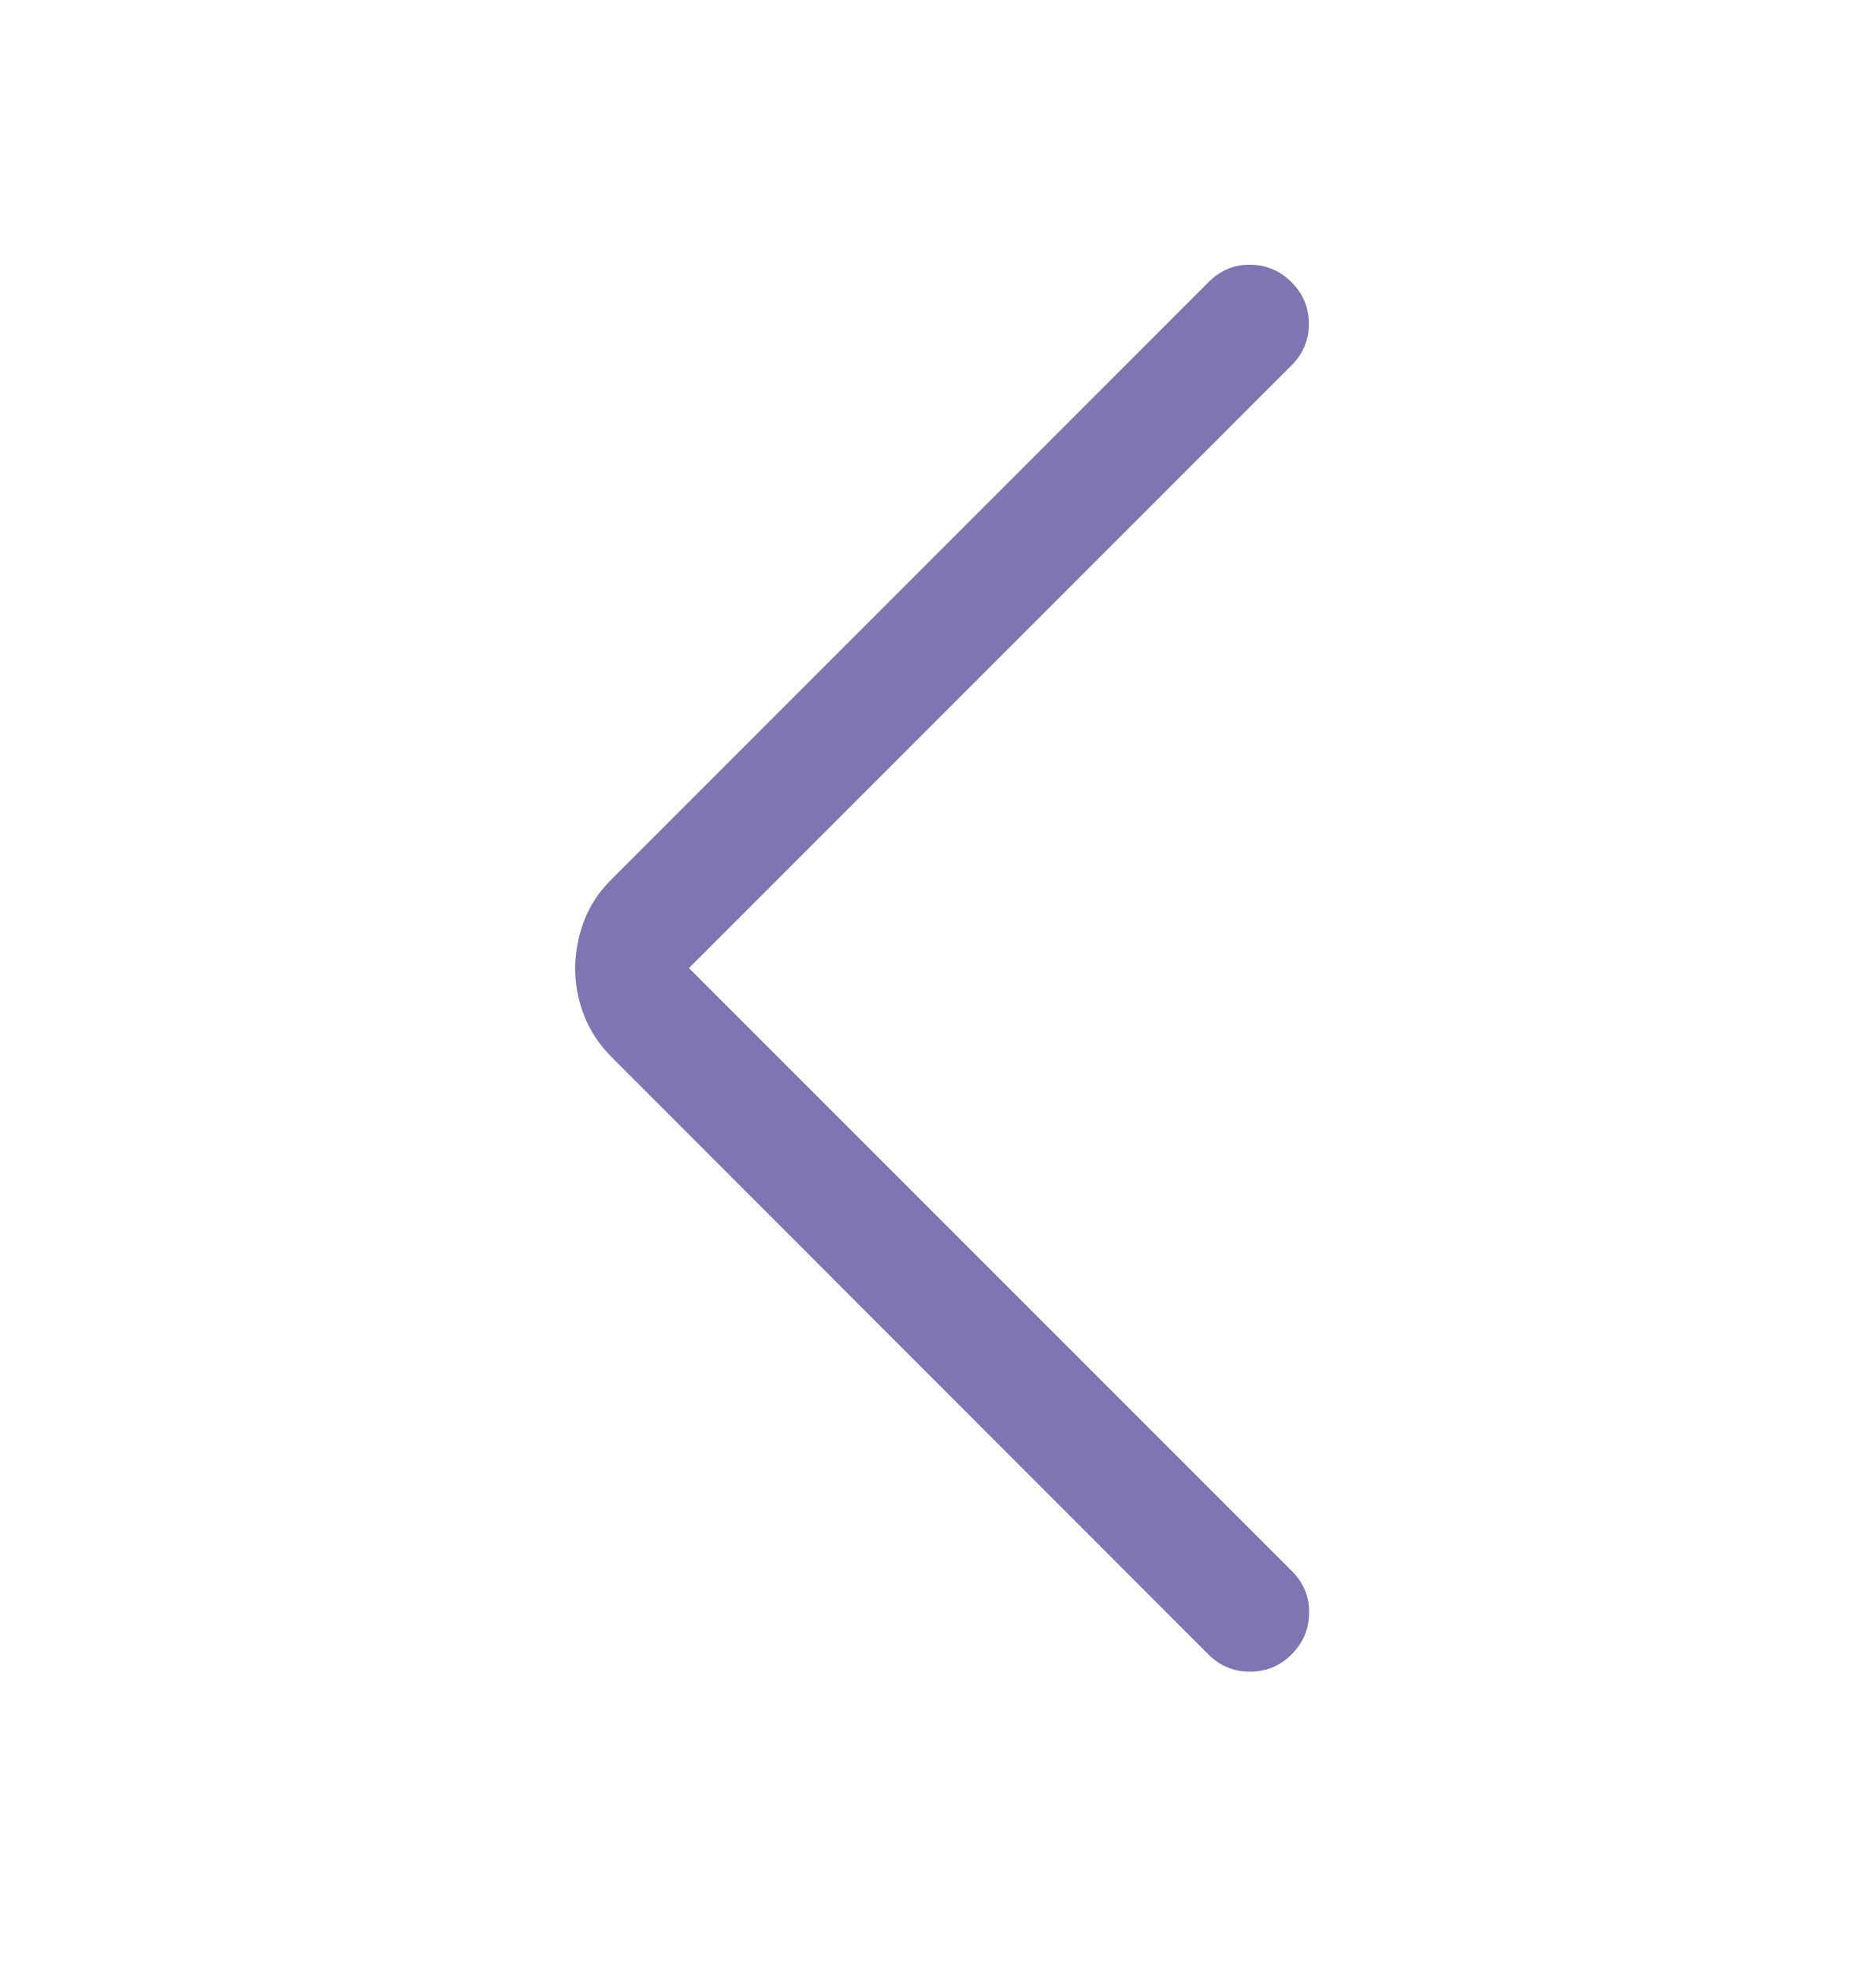
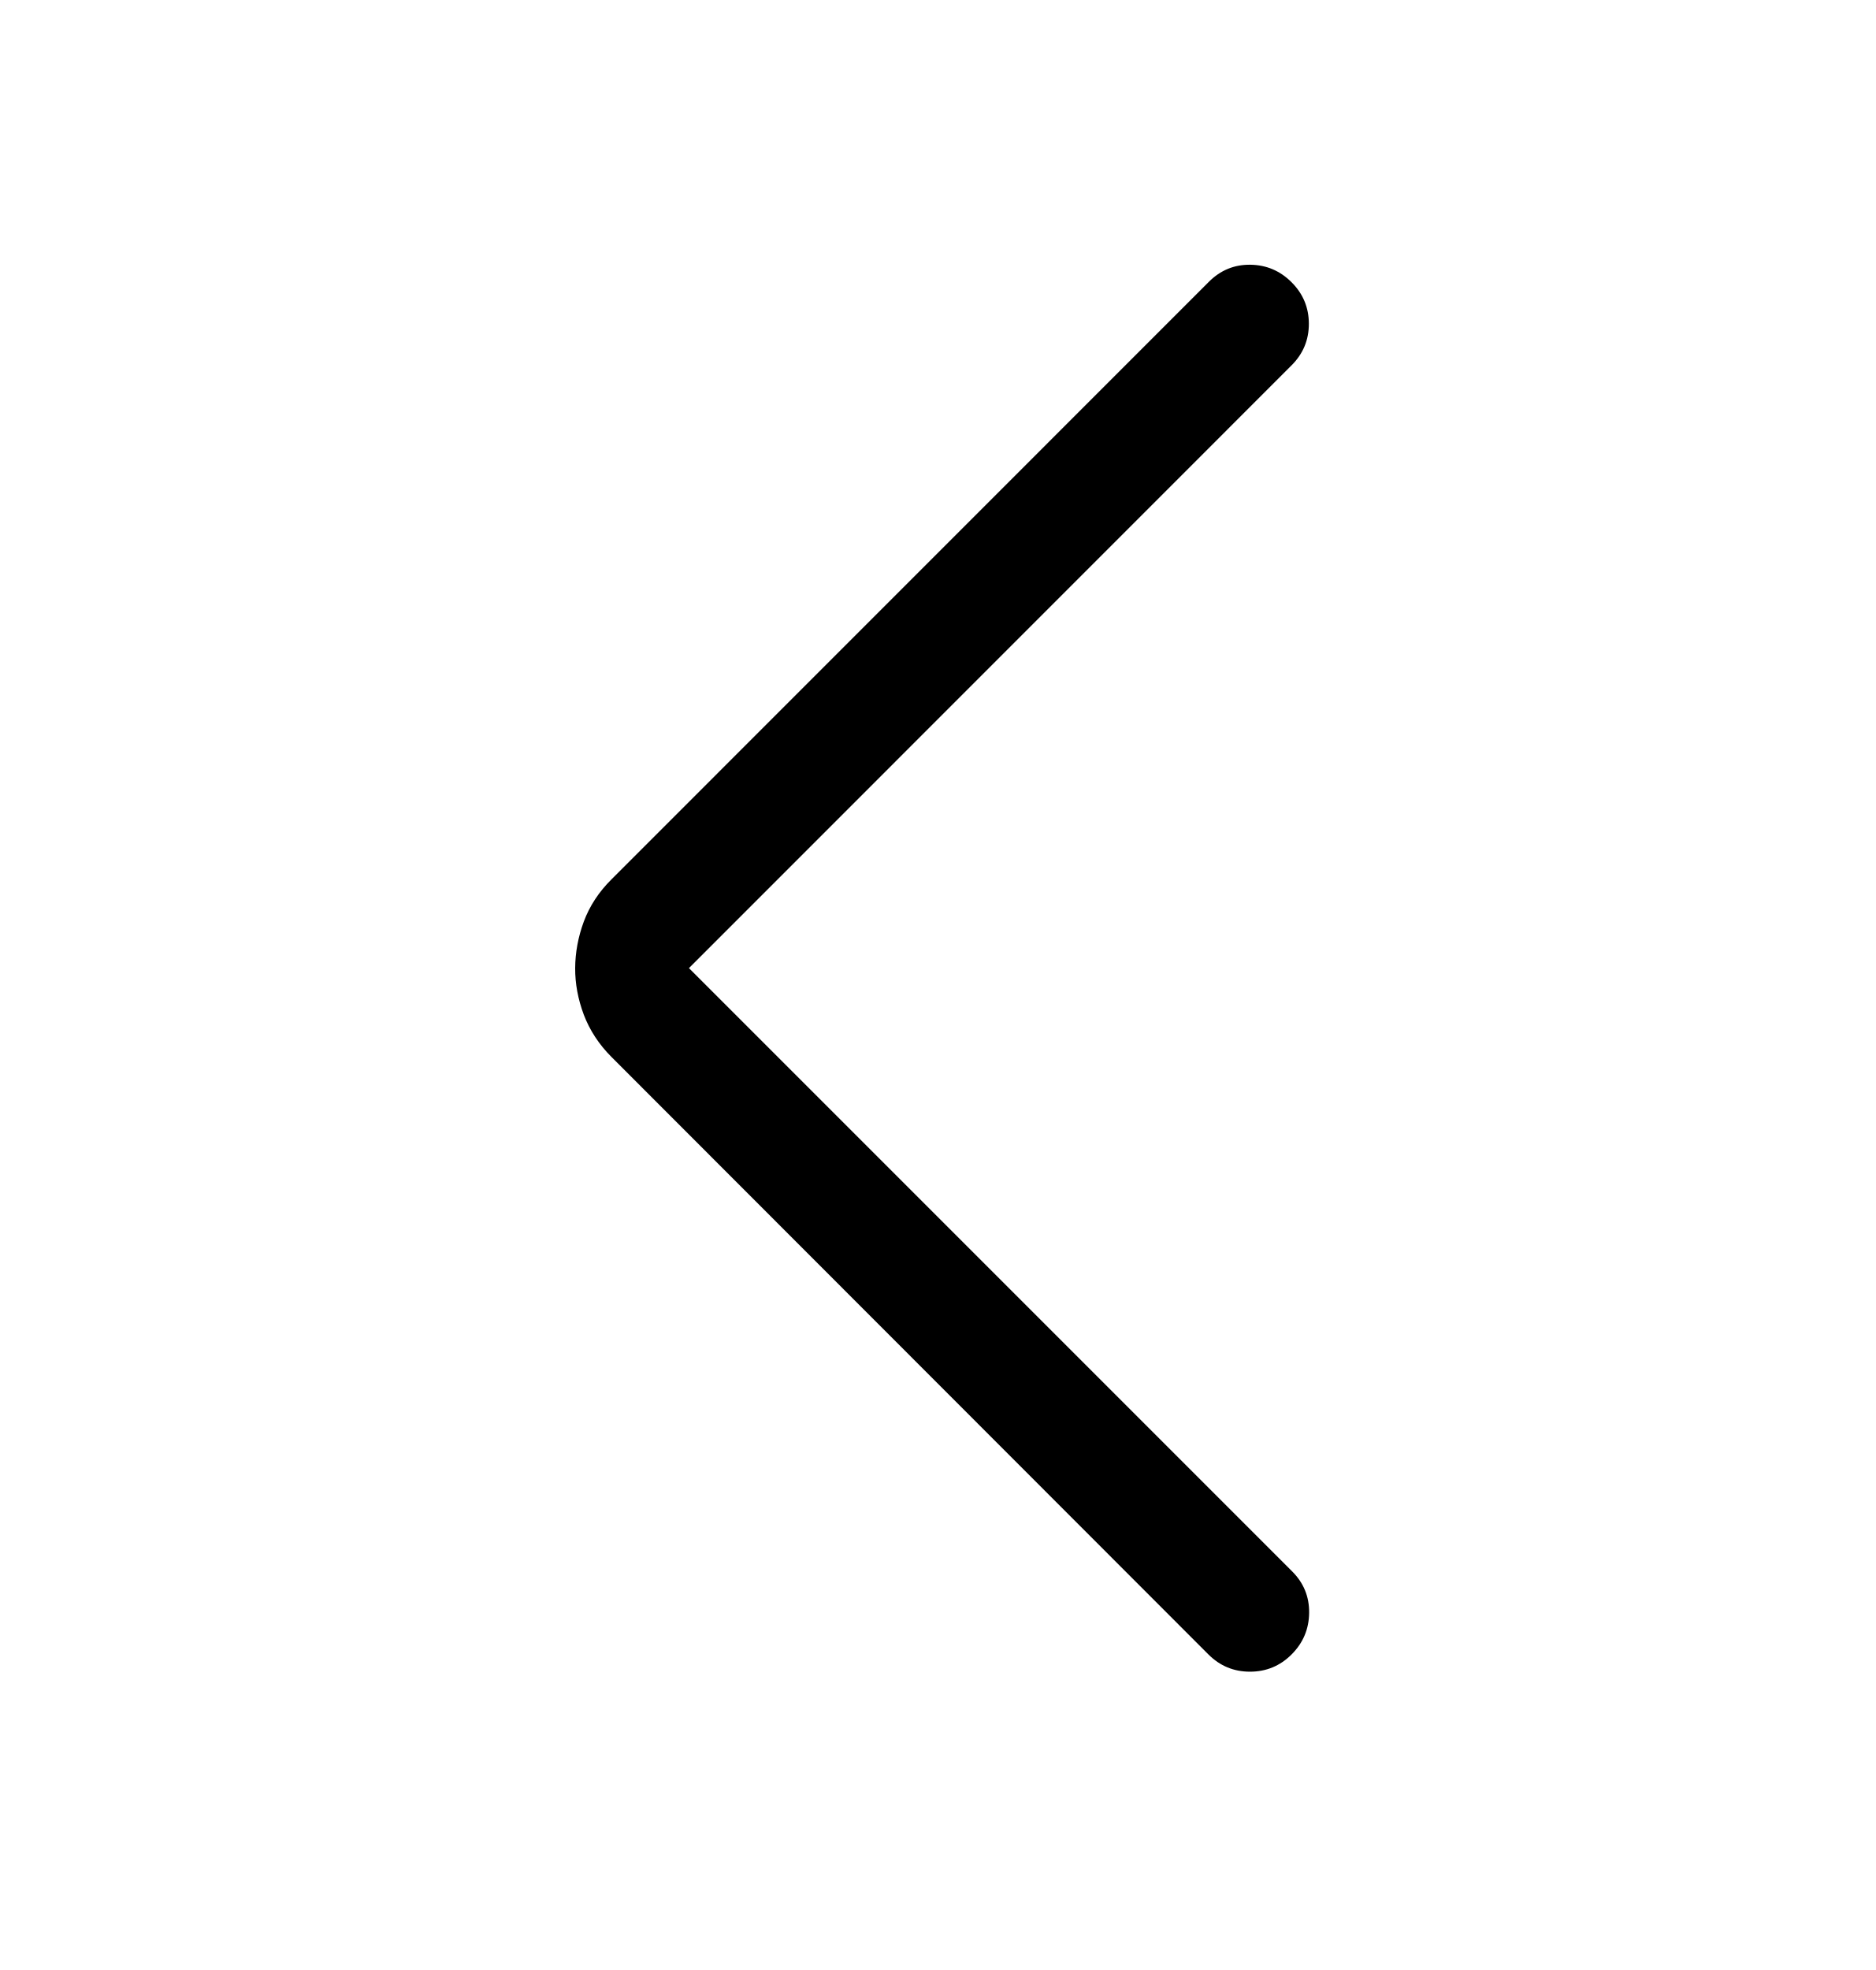
<svg xmlns="http://www.w3.org/2000/svg" width="20" height="21" viewBox="0 0 20 21" fill="none">
-   <path d="M7.345 10.32L13.775 16.75C13.898 16.872 13.959 17.02 13.957 17.193C13.955 17.365 13.893 17.513 13.77 17.636C13.647 17.759 13.499 17.82 13.326 17.82C13.154 17.82 13.006 17.759 12.883 17.636L6.519 11.267C6.385 11.133 6.287 10.982 6.224 10.817C6.162 10.651 6.131 10.486 6.132 10.32C6.133 10.155 6.163 9.989 6.224 9.824C6.286 9.658 6.384 9.508 6.519 9.374L12.888 3.004C13.011 2.881 13.158 2.82 13.329 2.822C13.5 2.824 13.647 2.886 13.77 3.009C13.892 3.131 13.954 3.279 13.954 3.452C13.954 3.625 13.892 3.772 13.77 3.894L7.345 10.32Z" fill="#8075B3" />
+   <path d="M7.345 10.32L13.775 16.75C13.898 16.872 13.959 17.02 13.957 17.193C13.955 17.365 13.893 17.513 13.77 17.636C13.647 17.759 13.499 17.82 13.326 17.82C13.154 17.82 13.006 17.759 12.883 17.636L6.519 11.267C6.385 11.133 6.287 10.982 6.224 10.817C6.162 10.651 6.131 10.486 6.132 10.32C6.133 10.155 6.163 9.989 6.224 9.824C6.286 9.658 6.384 9.508 6.519 9.374L12.888 3.004C13.011 2.881 13.158 2.82 13.329 2.822C13.5 2.824 13.647 2.886 13.77 3.009C13.892 3.131 13.954 3.279 13.954 3.452C13.954 3.625 13.892 3.772 13.77 3.894L7.345 10.32Z" fill="currentColor" />
</svg>
